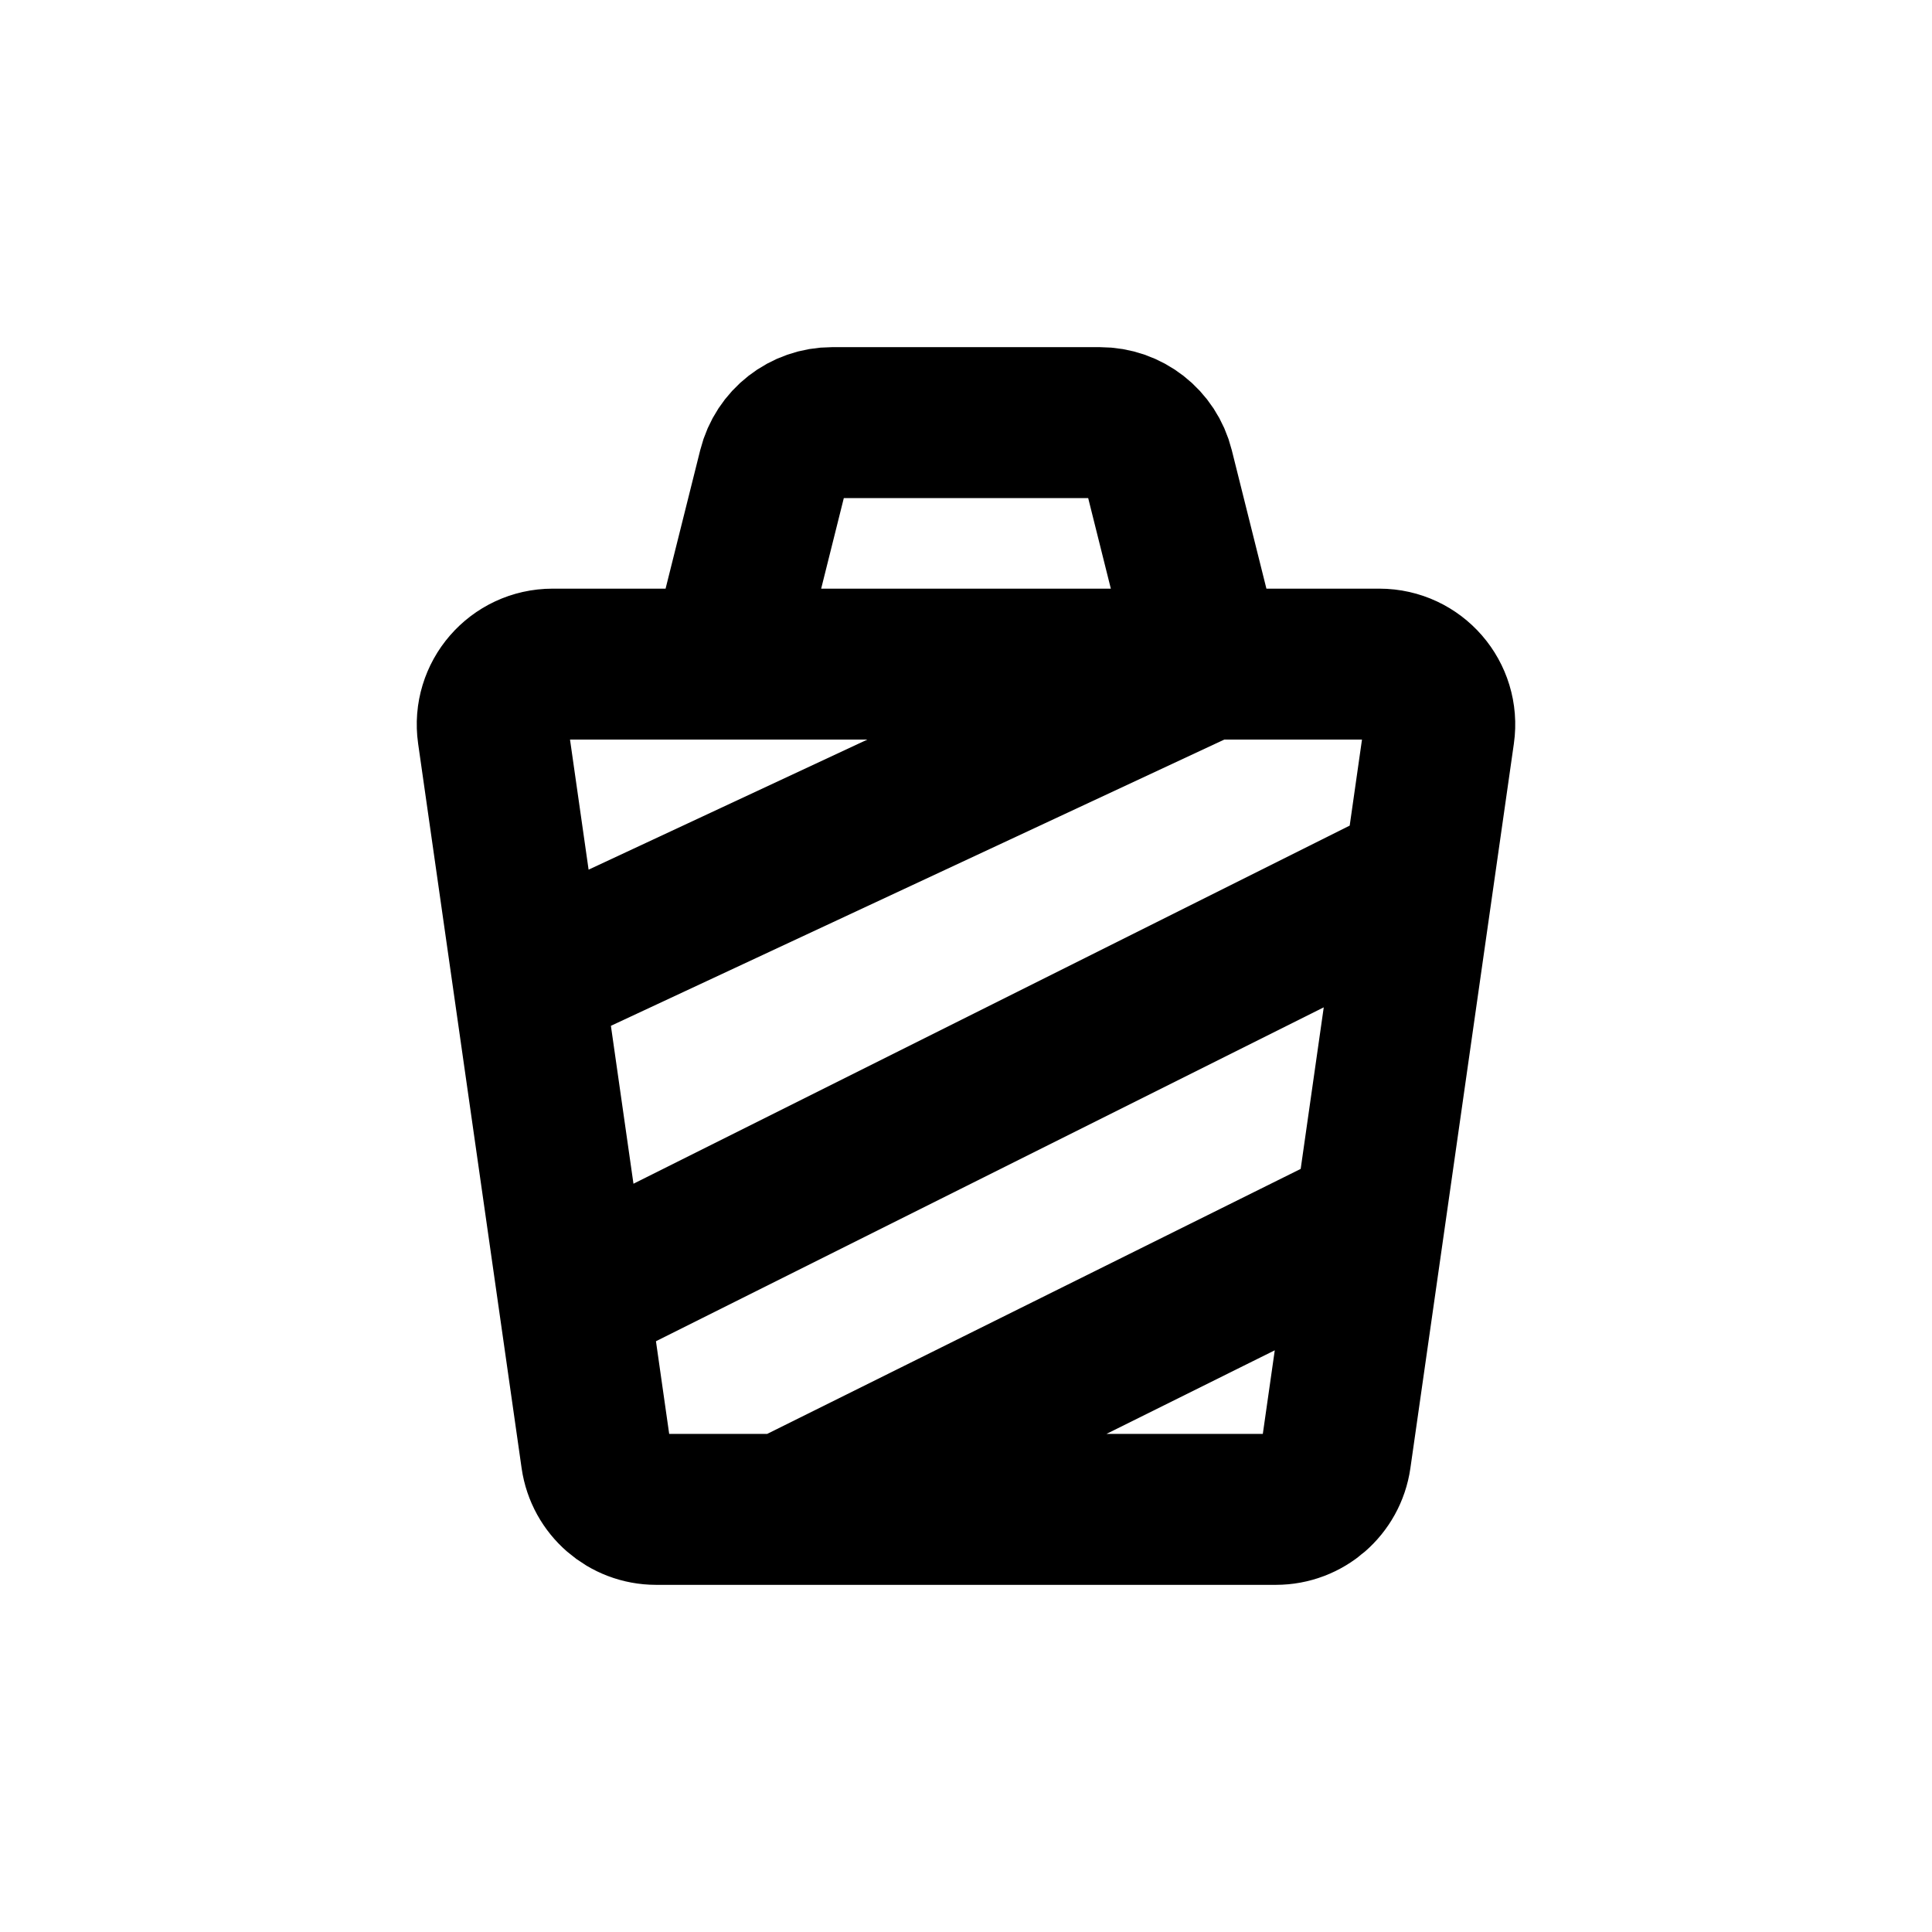
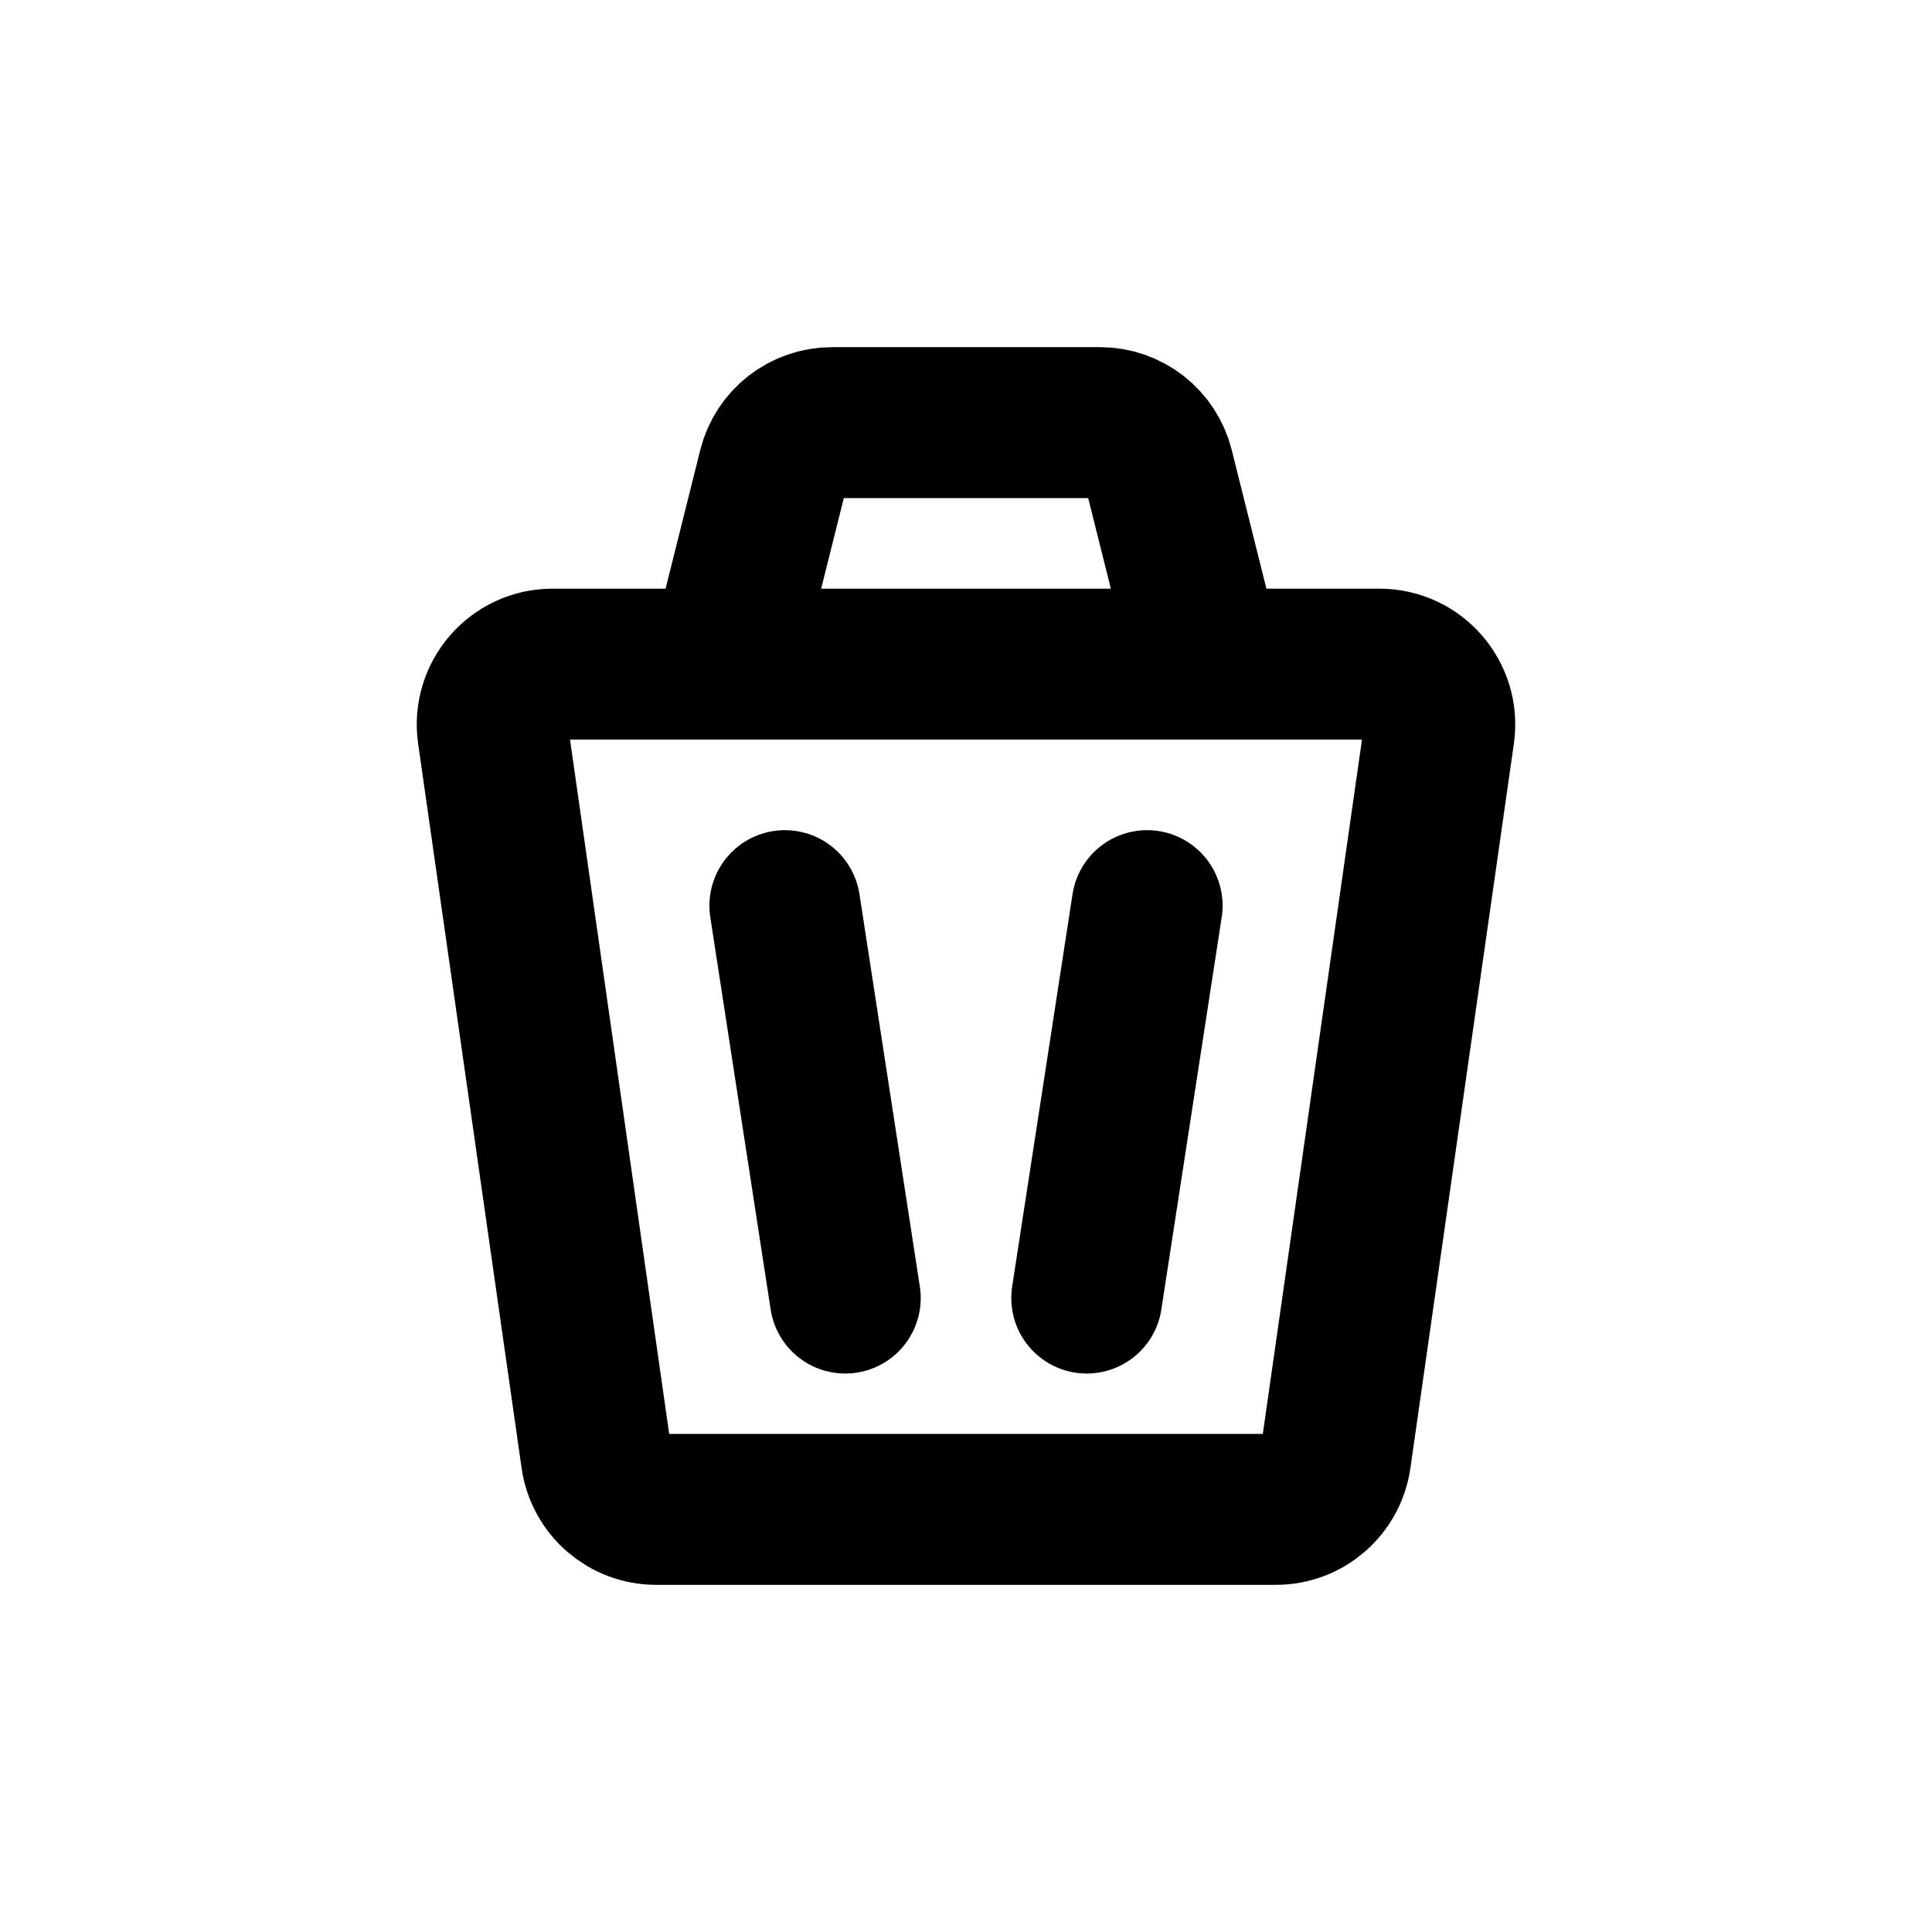
<svg xmlns="http://www.w3.org/2000/svg" width="32" height="32" viewBox="0 0 32 32" fill="none">
-   <path d="M9.5 21.5L9.877 24.141C9.948 24.634 10.37 25 10.867 25H13M9.5 21.5L23.5 14.5M9.5 21.5L8.75 16.25M23.5 14.5L23.837 12.141C23.923 11.539 23.456 11 22.847 11H20M23.5 14.5L22.688 20.188M8.75 16.25L8.163 12.141C8.077 11.539 8.544 11 9.153 11H12M8.75 16.25L20 11M20 11H12M20 11L19.189 7.757C19.078 7.312 18.678 7 18.219 7H13.781C13.322 7 12.922 7.312 12.811 7.757L12 11M13 25H21.133C21.63 25 22.052 24.634 22.123 24.141L22.688 20.188M13 25L22.688 20.188" stroke="black" stroke-width="2.5" stroke-linecap="round" />
+   <path d="M20 11H22.847C23.456 11 23.923 11.539 23.837 12.141L22.123 24.141C22.052 24.634 21.63 25 21.133 25H10.867C10.37 25 9.948 24.634 9.877 24.141L8.163 12.141C8.077 11.539 8.544 11 9.153 11H12M20 11H12M20 11L19.189 7.757C19.078 7.312 18.678 7 18.219 7H13.781C13.322 7 12.922 7.312 12.811 7.757L12 11M18 21.5L19 15M14 21.5L13 15" stroke="black" stroke-width="2.5" stroke-linecap="round" />
</svg>
